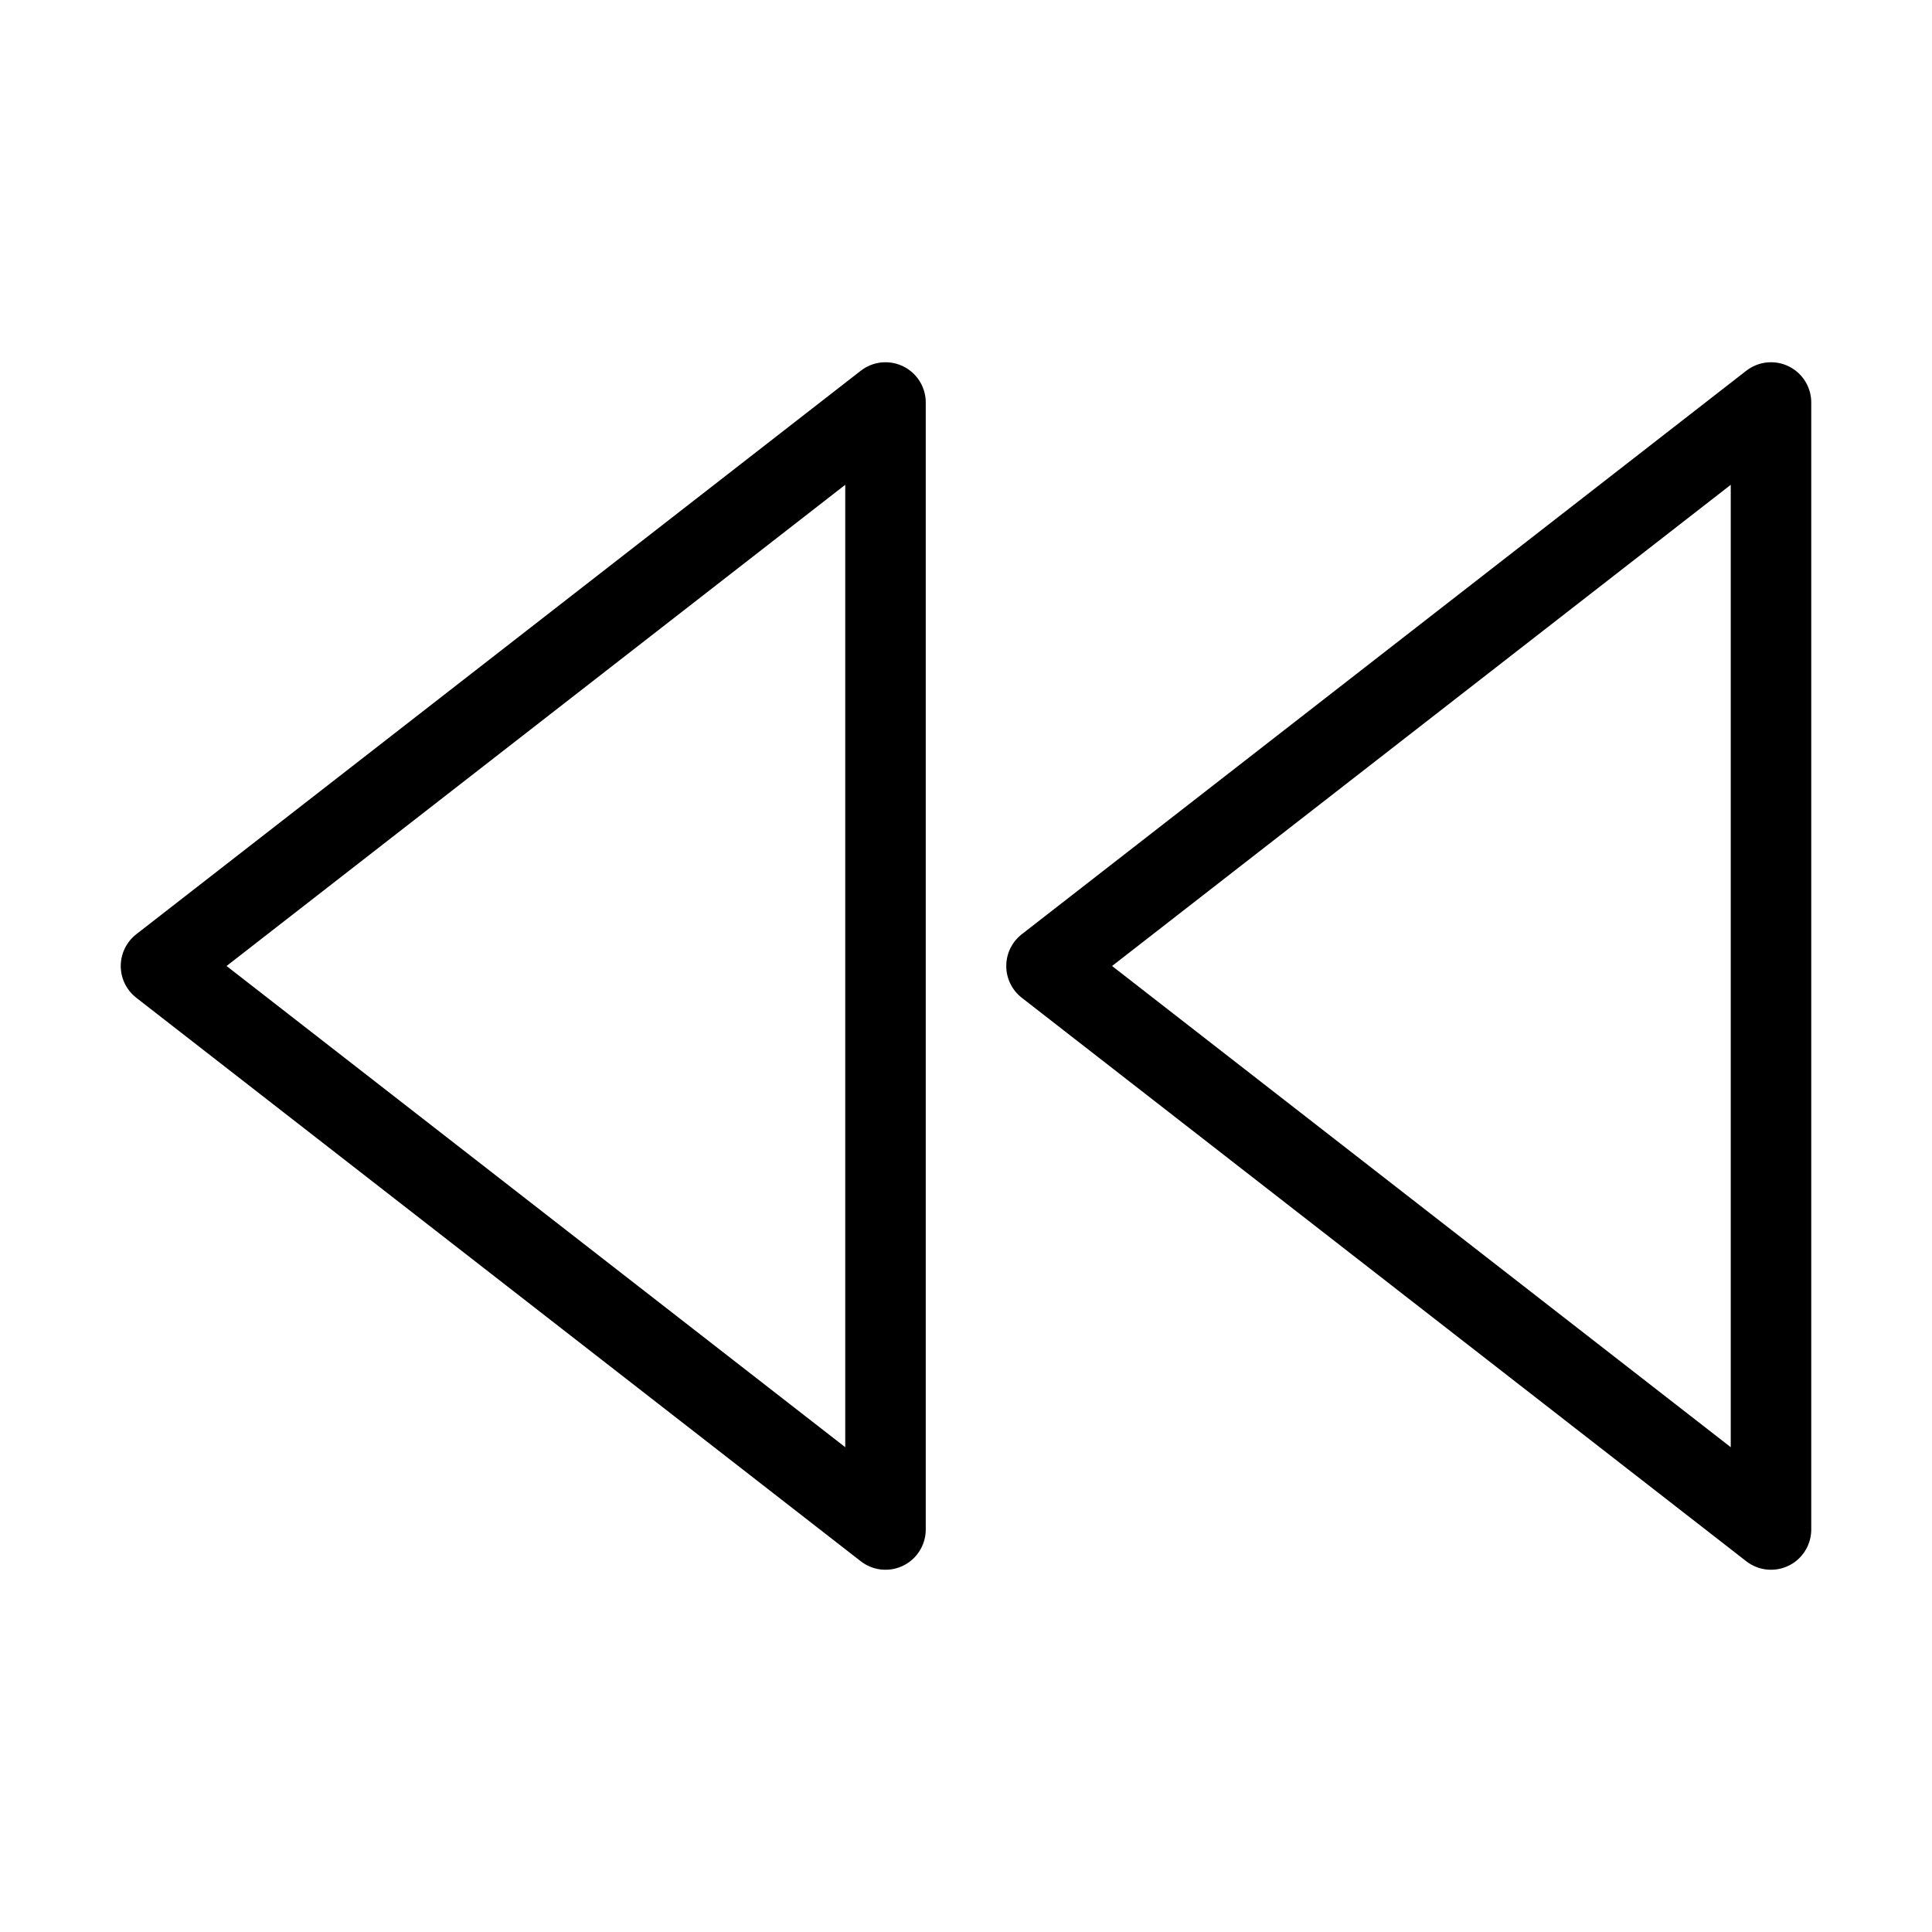
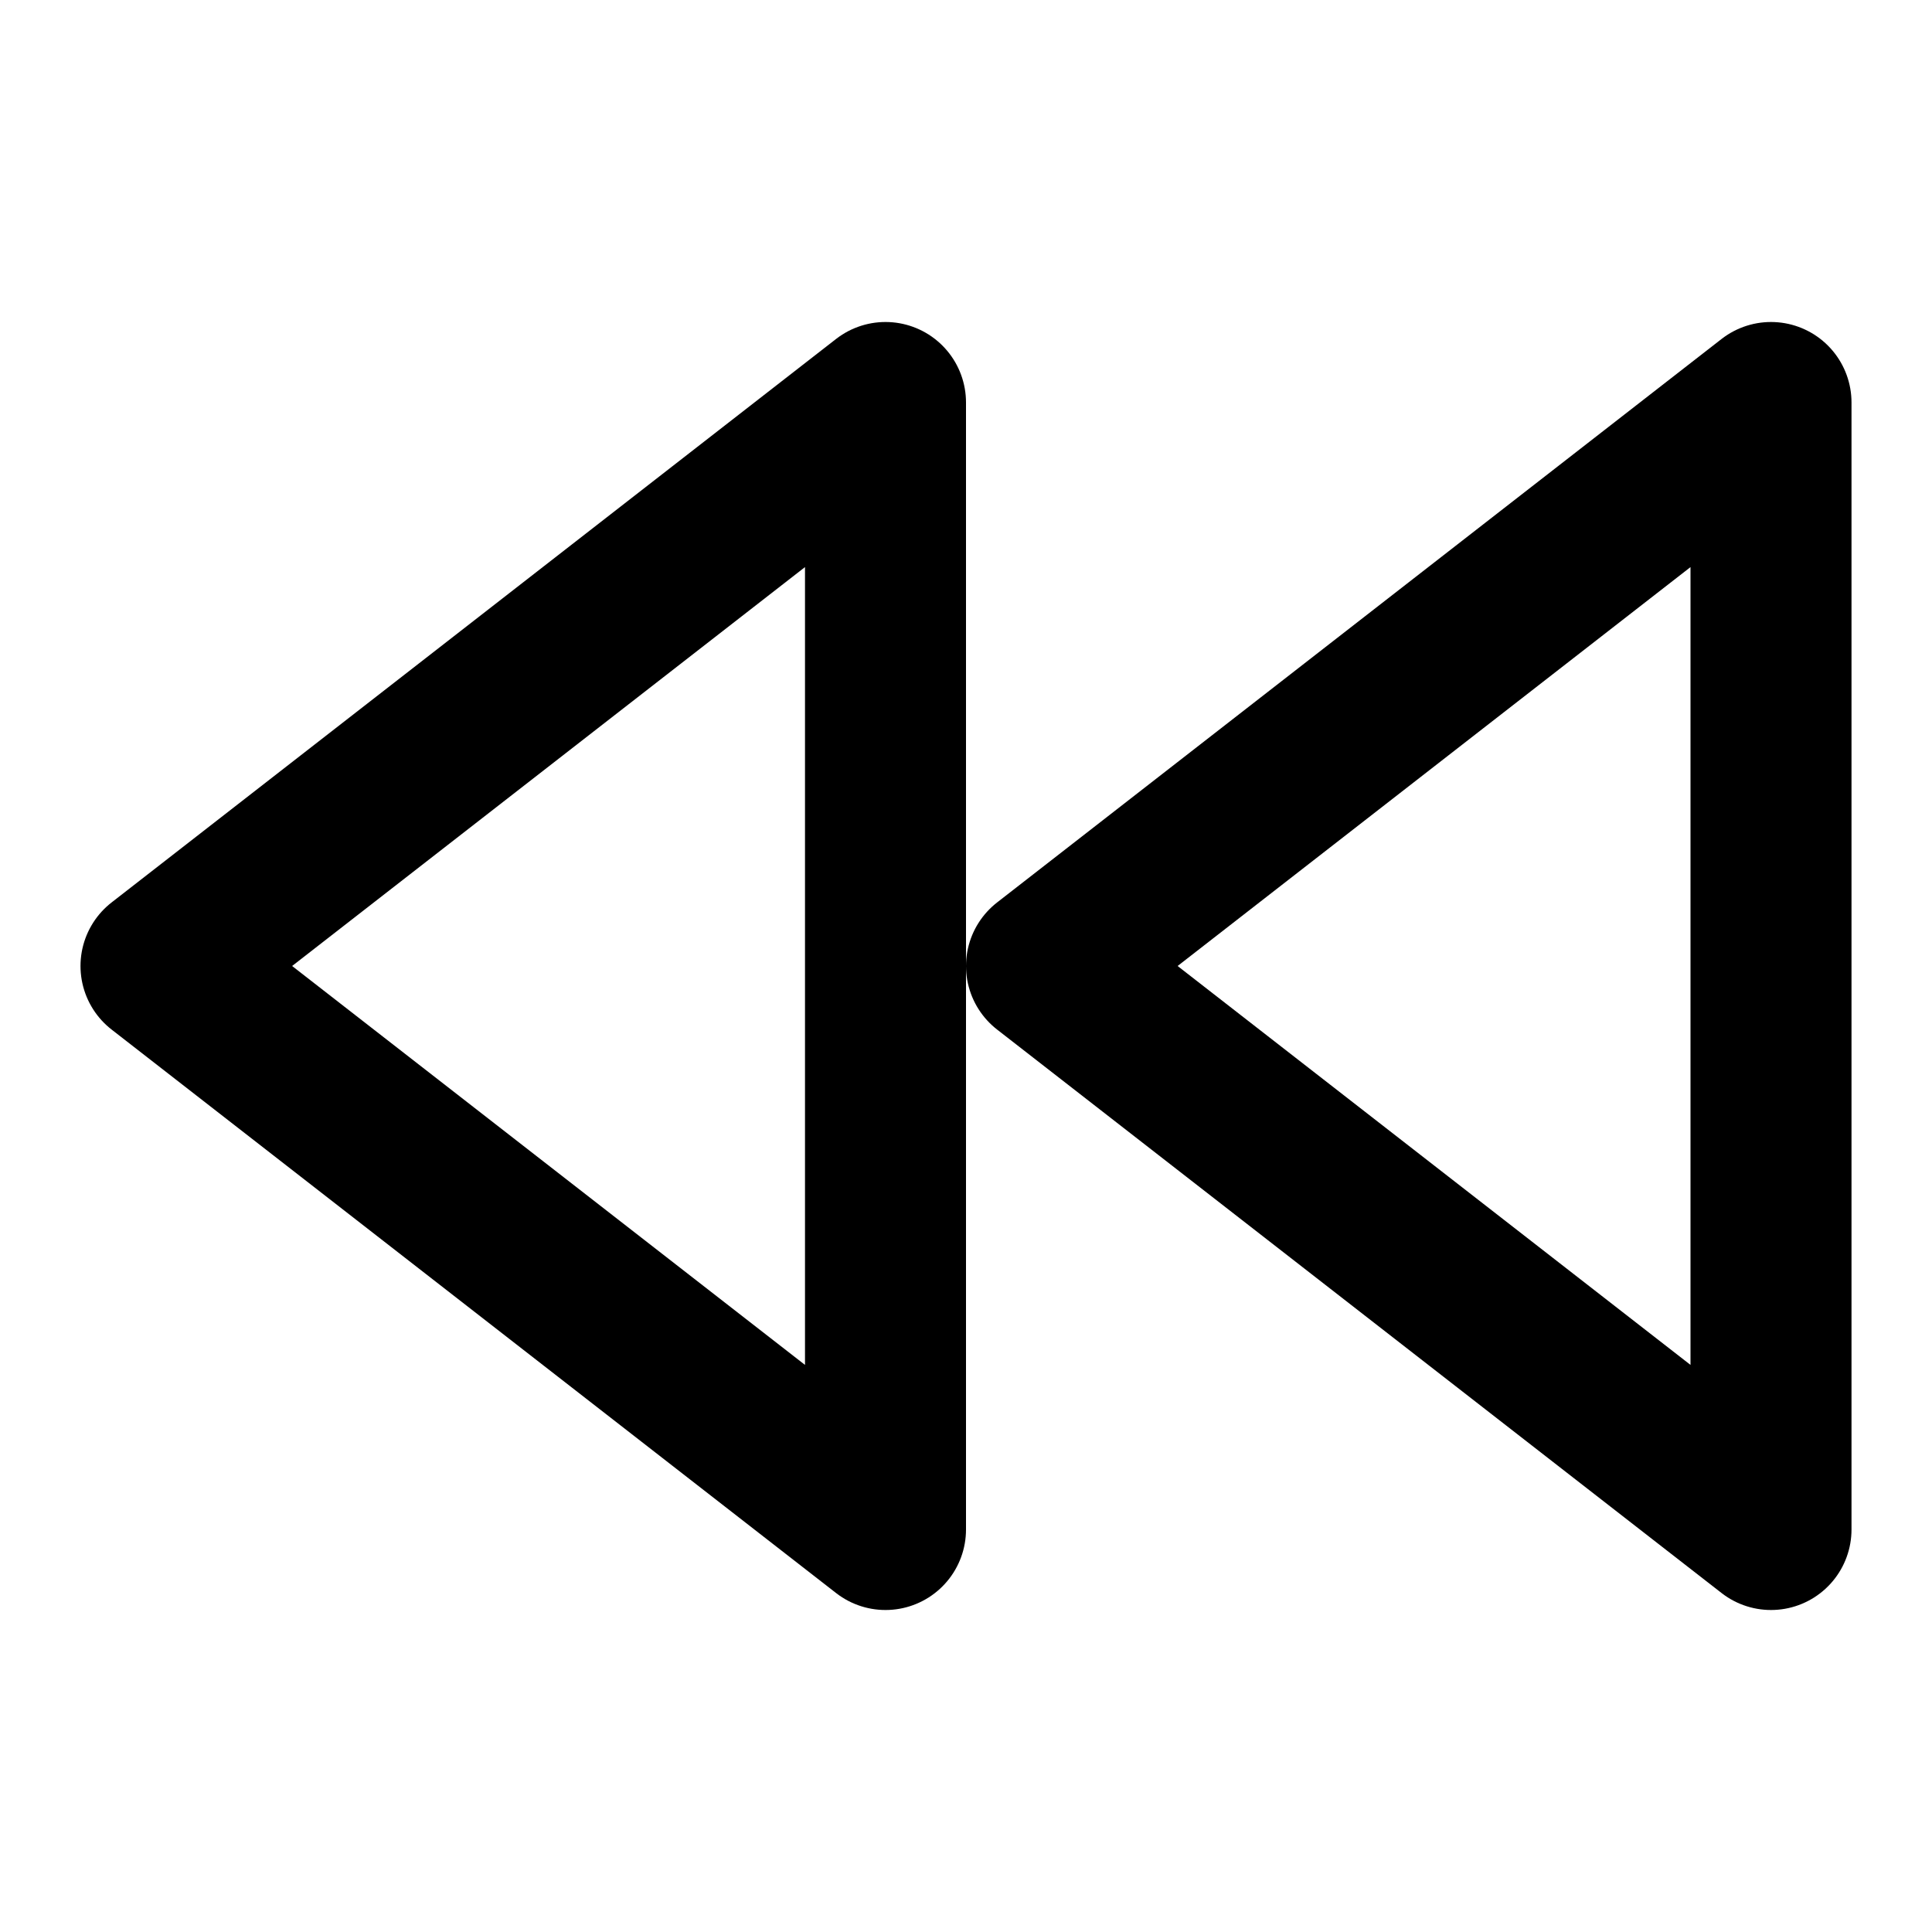
- <svg xmlns="http://www.w3.org/2000/svg" fill="none" stroke="currentColor" stroke-linecap="round" stroke-linejoin="round" viewBox="0 0 24 24" width="20" height="20">
-   <path d="M11 19l-9-7 9-7v14zm11 0l-9-7 9-7v14z" />
+ <svg xmlns="http://www.w3.org/2000/svg" fill="none" stroke="currentColor" stroke-width="2" stroke-linecap="round" stroke-linejoin="round" viewBox="0 0 24 24" width="20" height="20">
+   <path d="M11 19l-9-7 9-7v14zM22 19l-9-7 9-7v14z" />
</svg>
